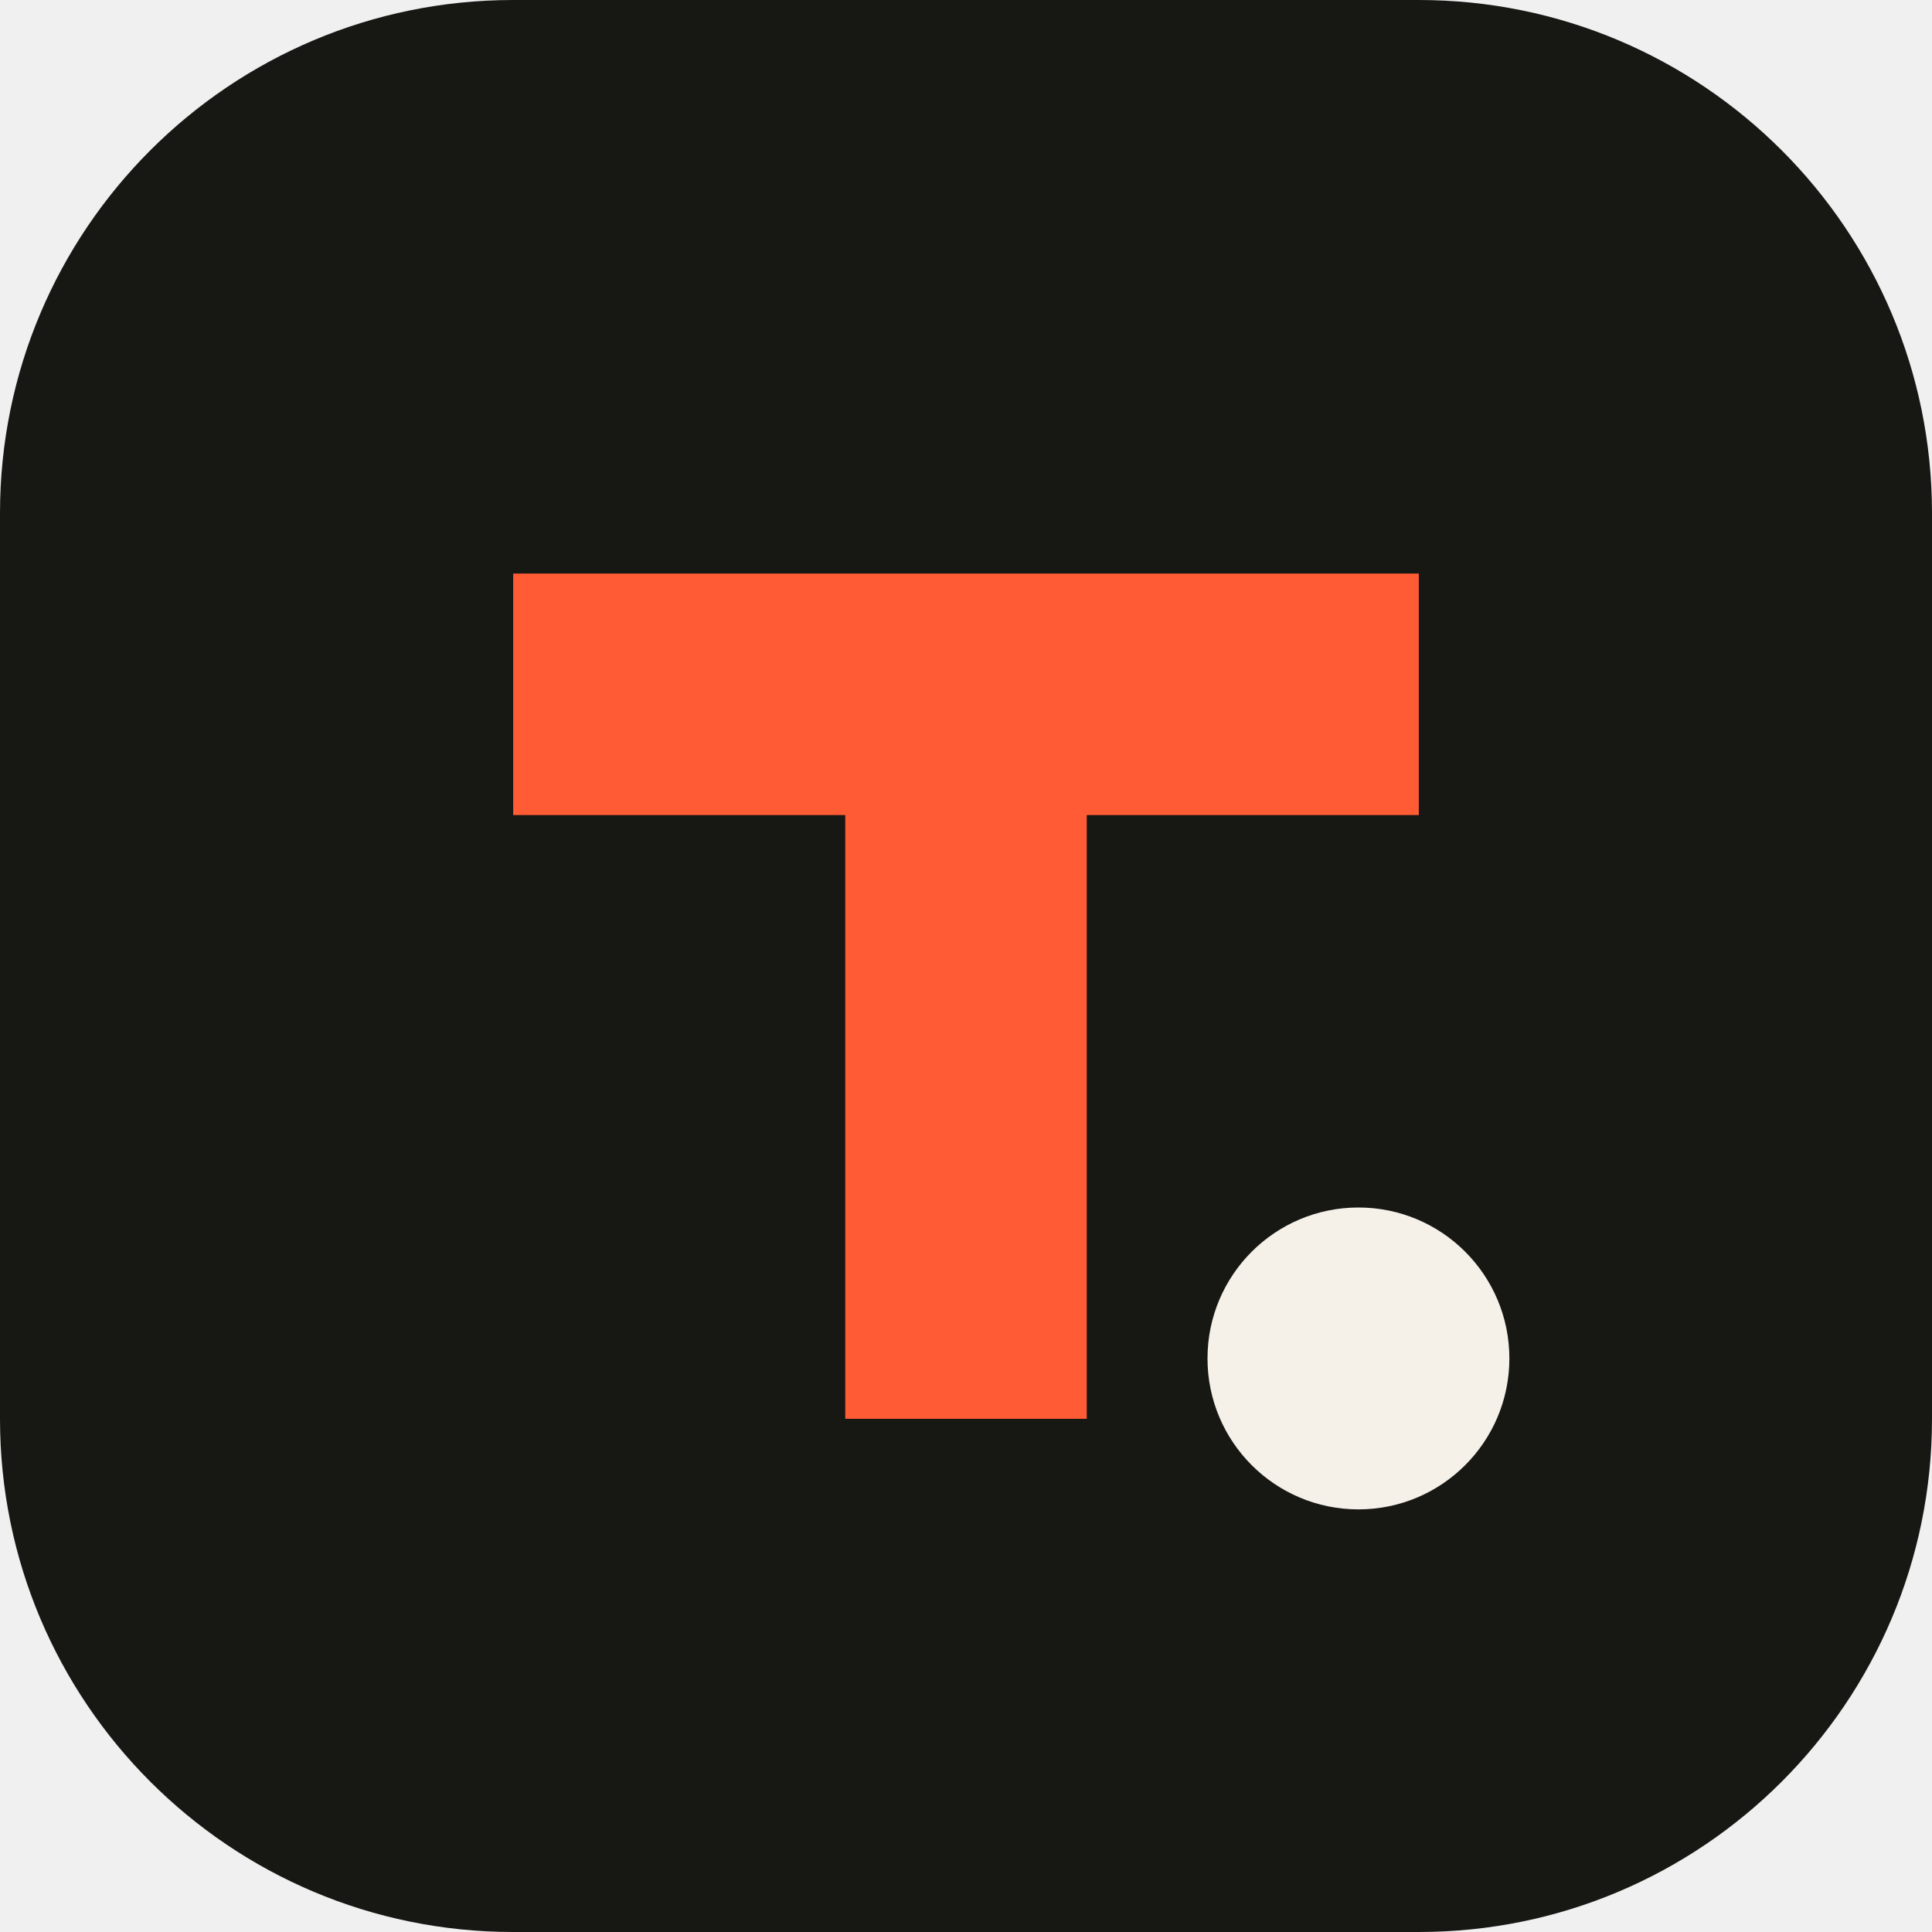
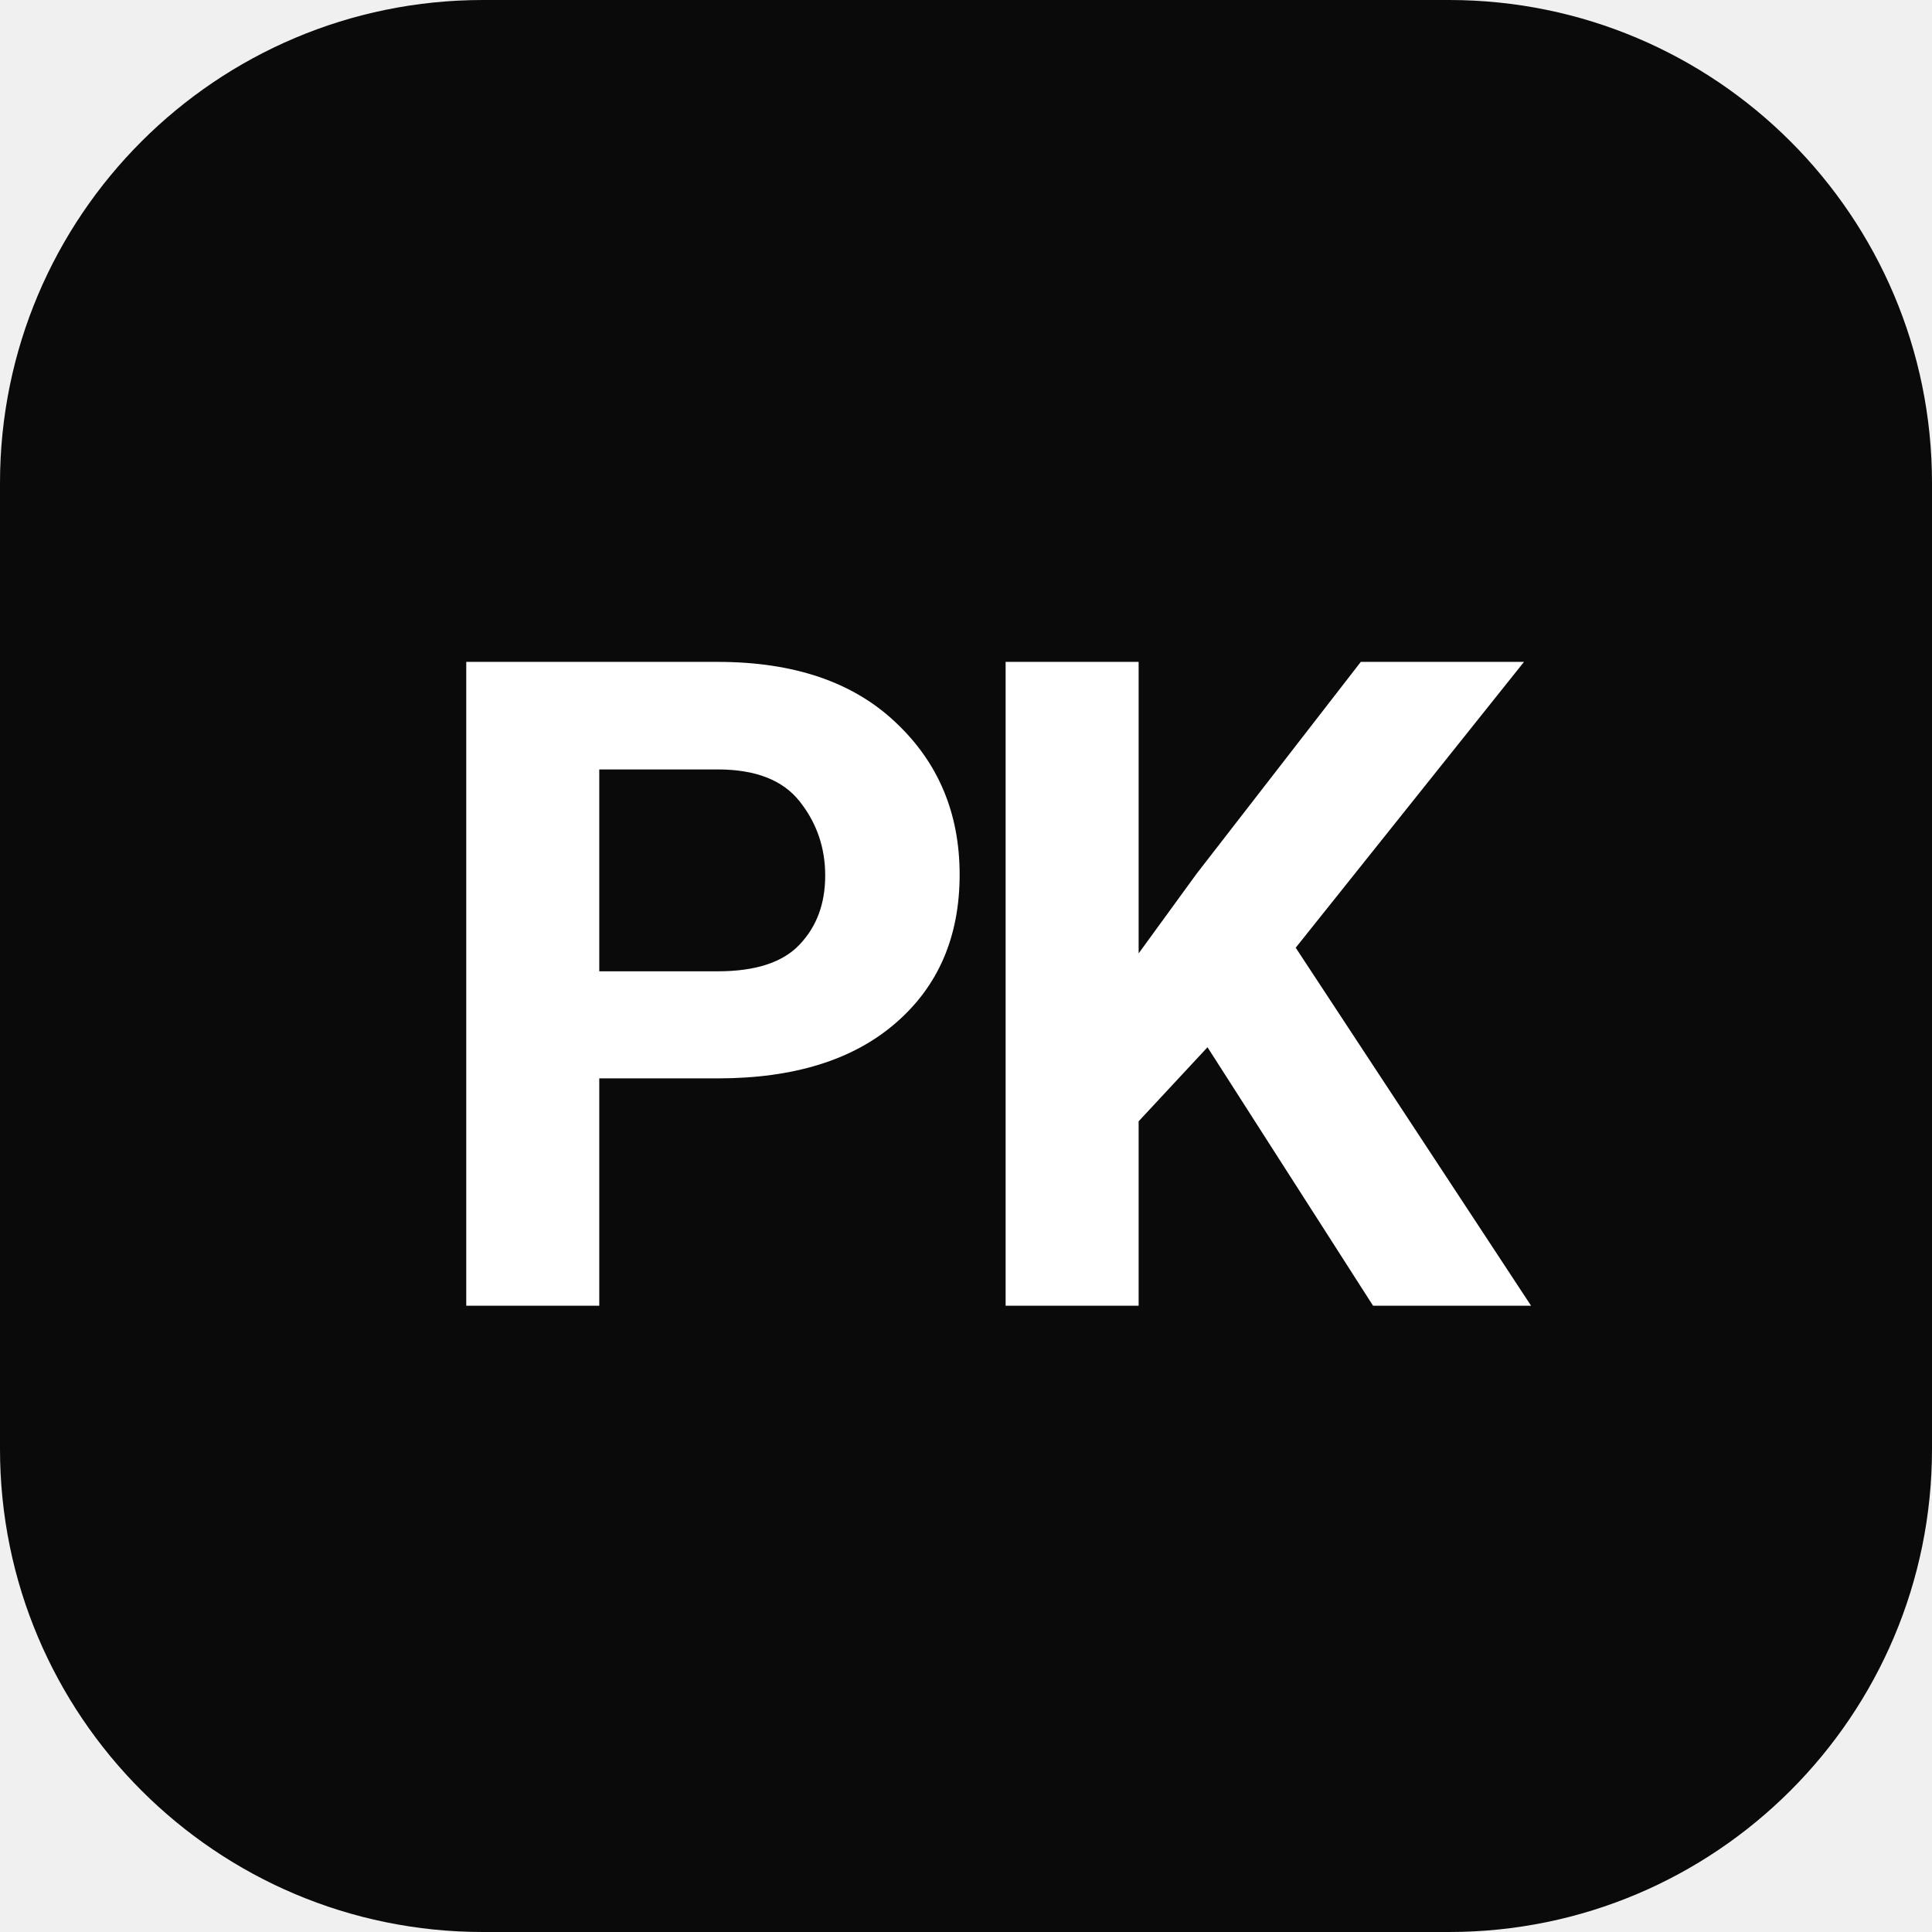
<svg xmlns="http://www.w3.org/2000/svg" viewBox="0 0 64 64">
-   <rect width="64" height="64" rx="17" fill="#171713" />
-   <path d="M17 19h30v8H36v20h-8V27H17z" fill="#ff5b35" />
-   <circle cx="45" cy="45" r="5" fill="#f5f1e8" />
+   <rect width="64" height="64" rx="16" fill="#0a0a0a" />
+   <text x="32" y="33" fill="#ffffff" font-family="system-ui, -apple-system, 'Segoe UI', Roboto, Helvetica, Arial, sans-serif" font-size="30" font-weight="700" letter-spacing="-1.5" text-anchor="middle" dominant-baseline="central">PK</text>
</svg>
